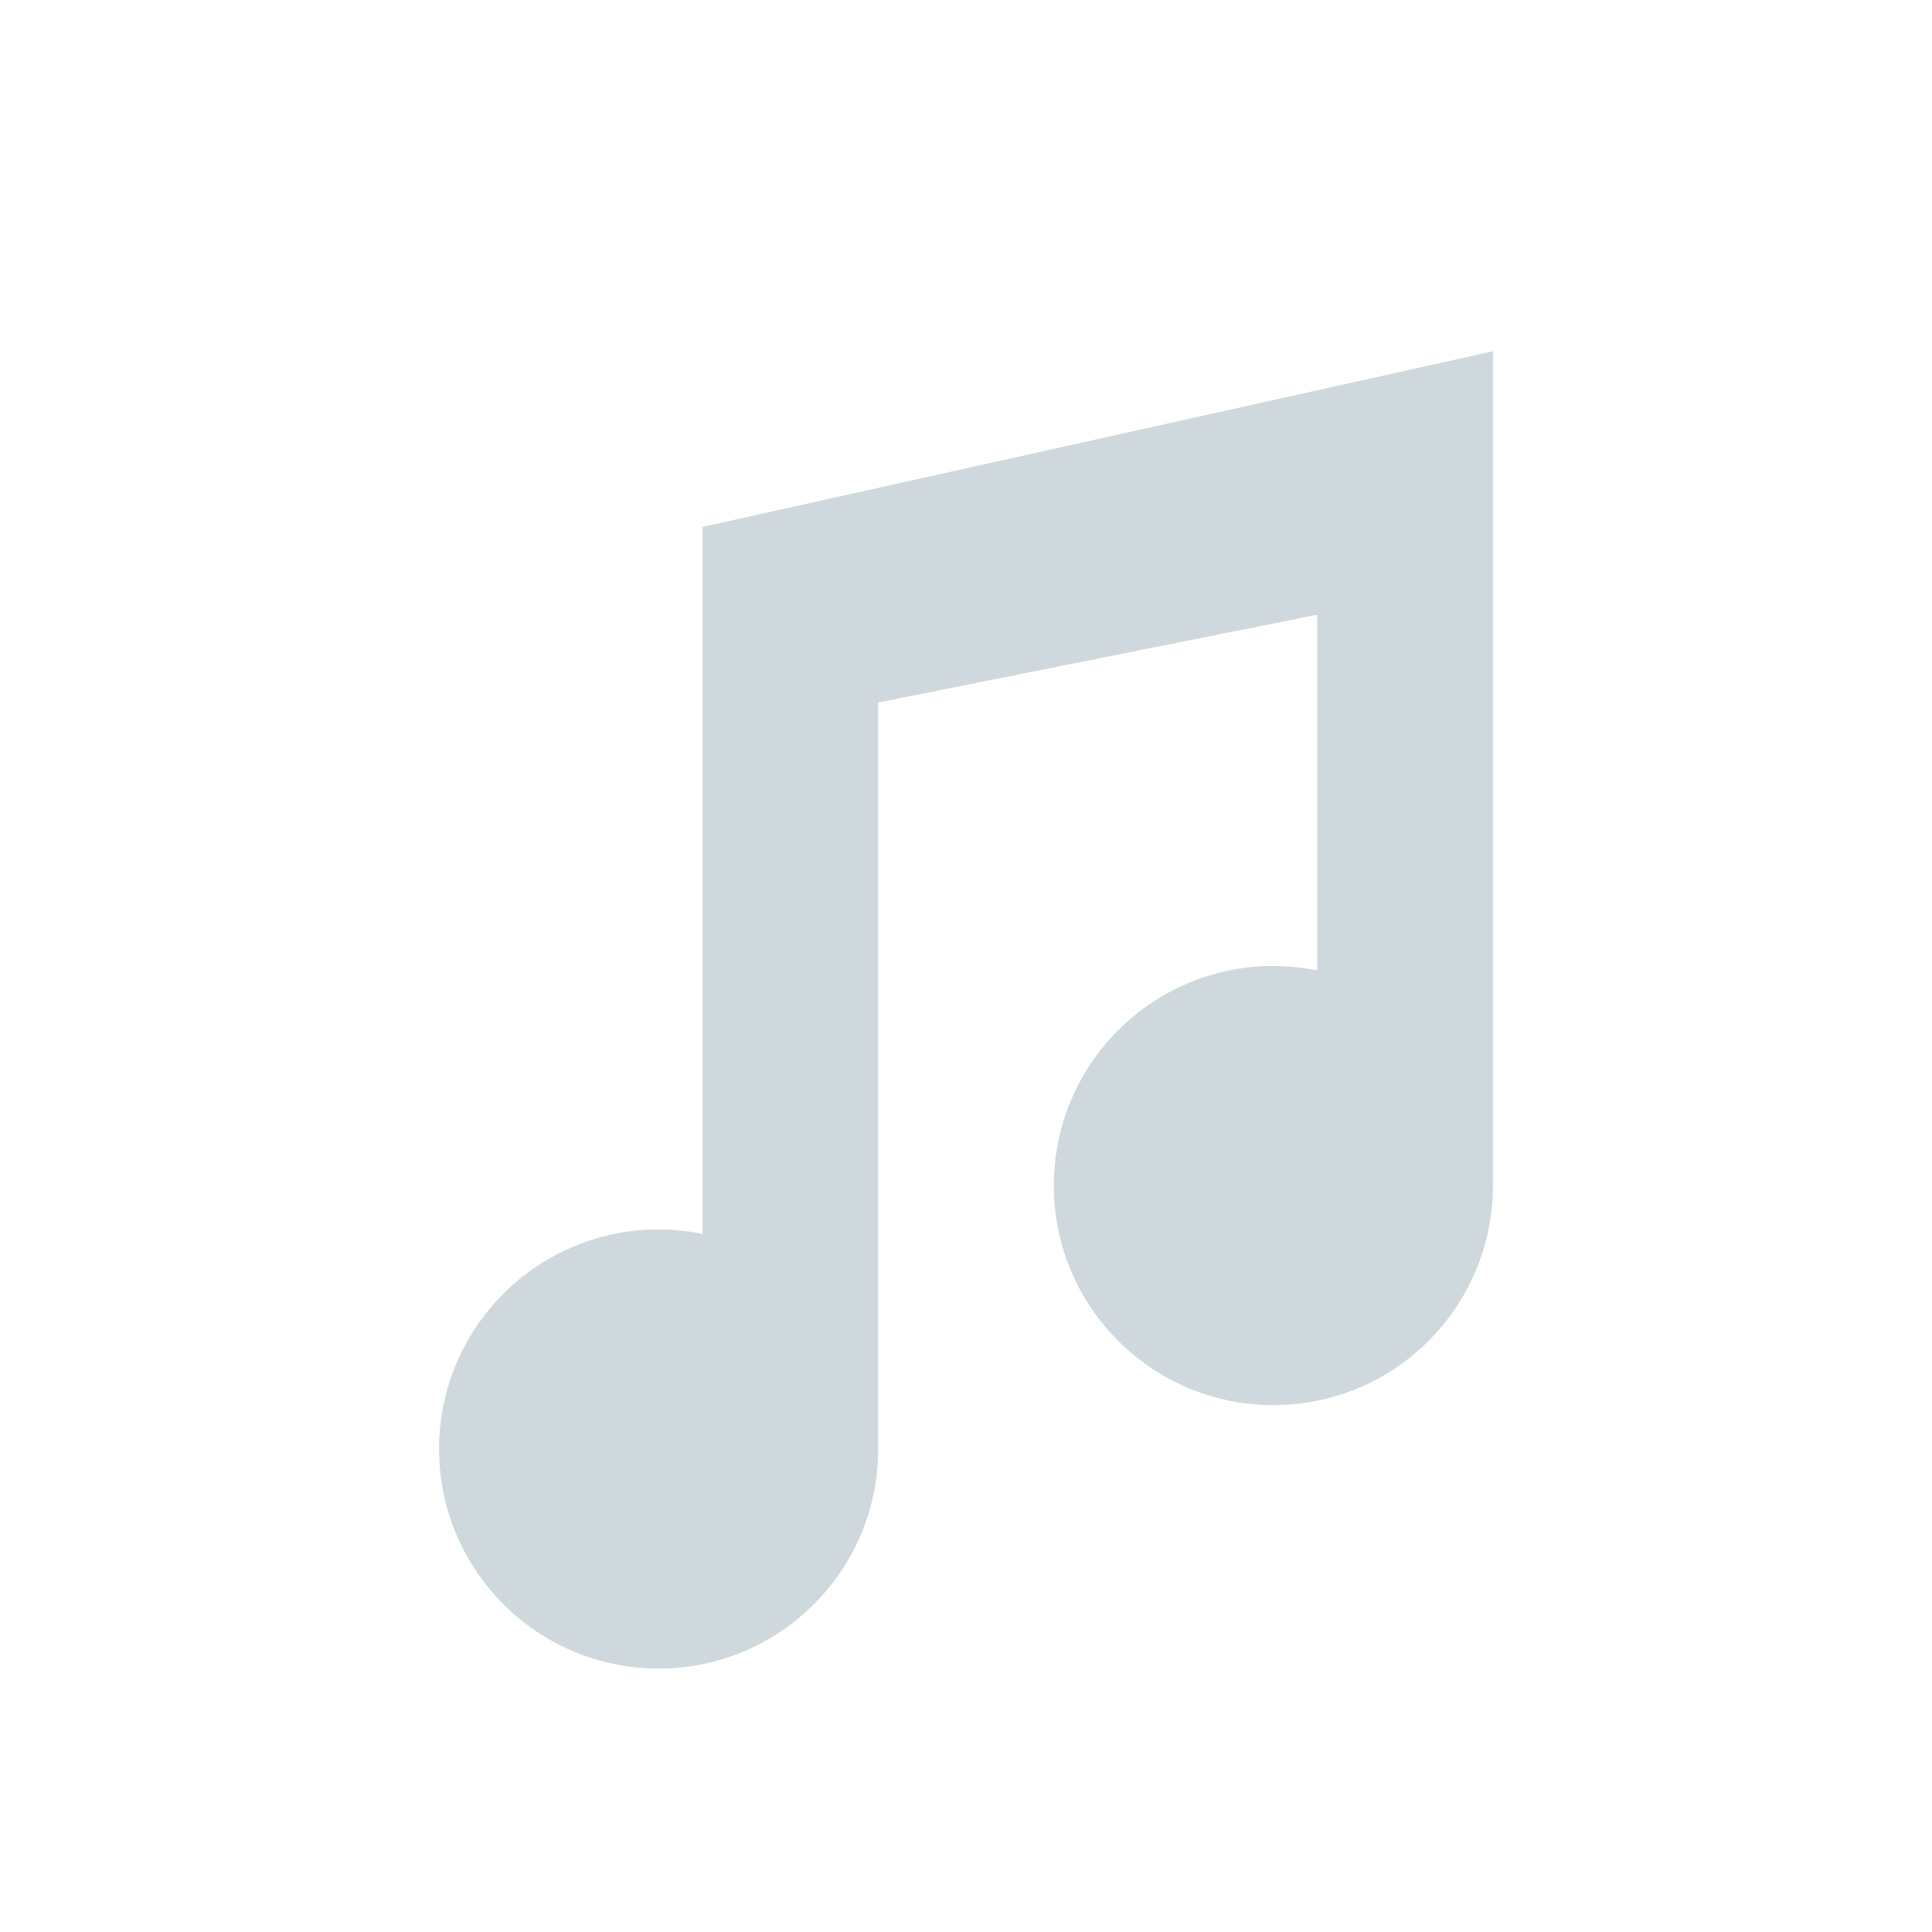
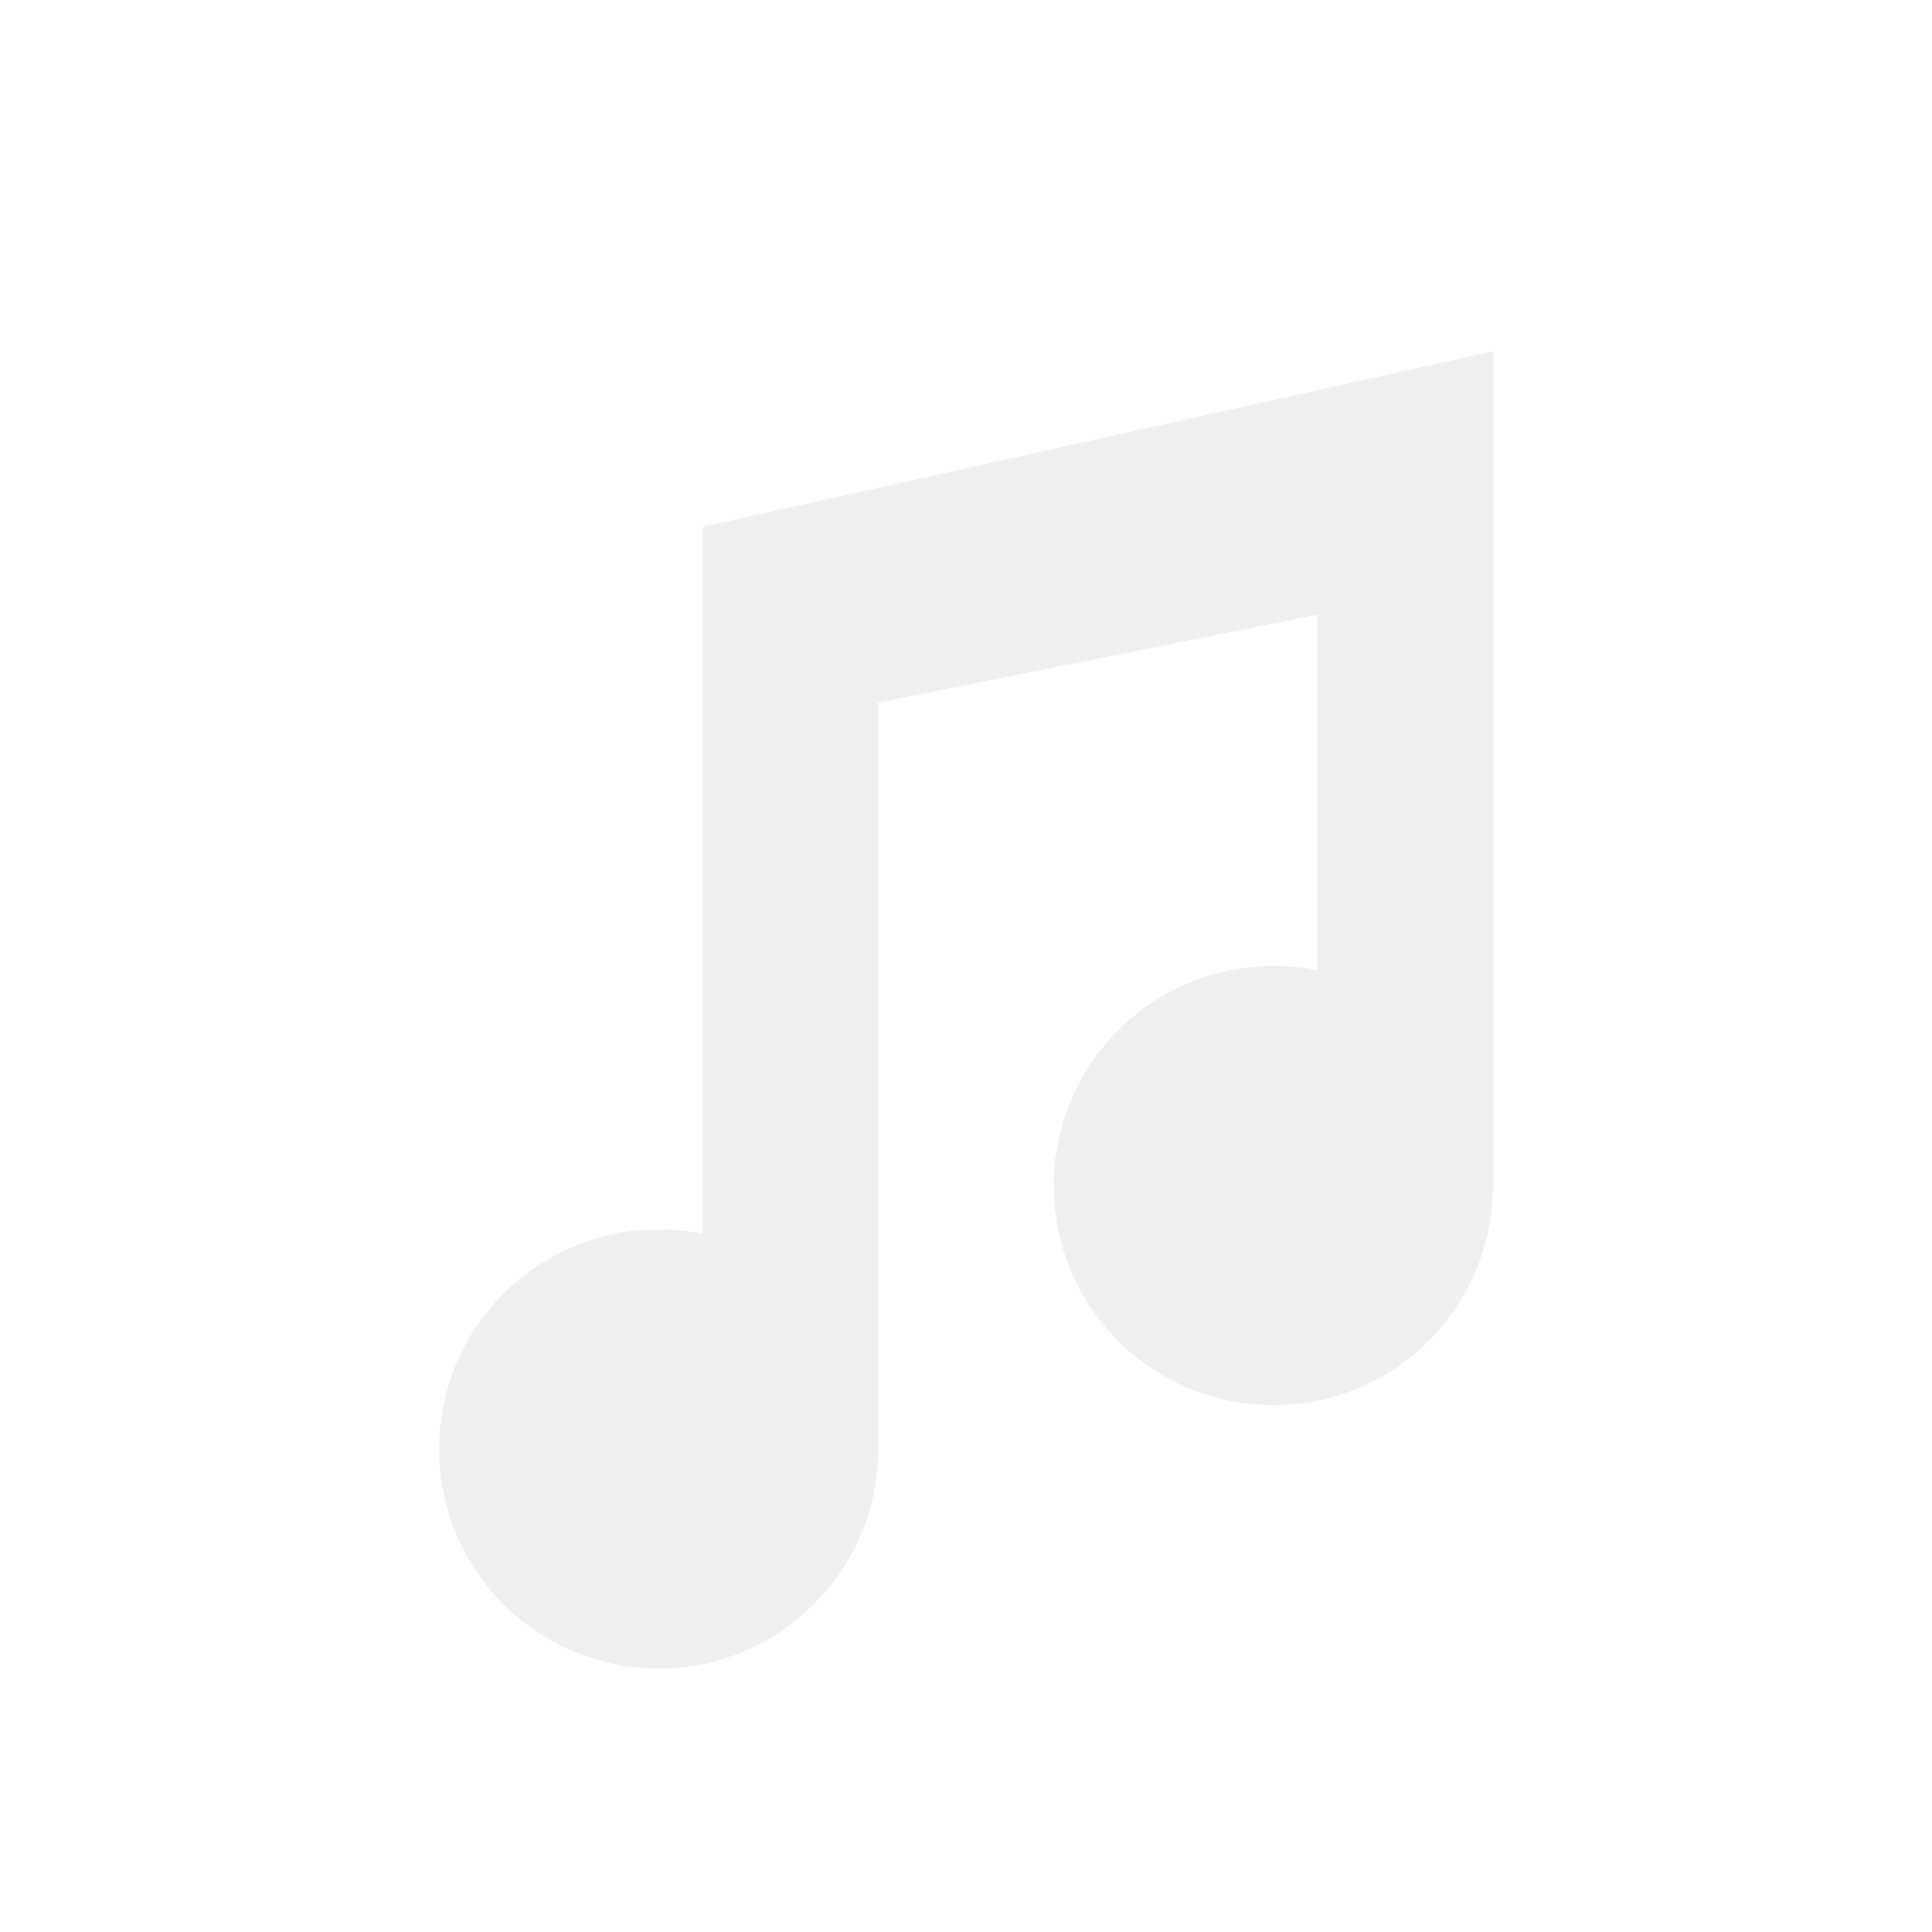
<svg xmlns="http://www.w3.org/2000/svg" id="svg2817" width="22" height="22" version="1">
  <g id="juk">
    <rect id="rect4552" width="22" height="22" x="0" y="0" style="opacity:0.001;fill:#000000;fill-opacity:1;stroke:none;stroke-width:1;stroke-linecap:round;stroke-linejoin:round;stroke-miterlimit:4;stroke-dasharray:none;stroke-opacity:1" />
    <g id="g4560" transform="translate(0,7)">
-       <path id="path4351" d="M 8,-1 8,1 8,7.051 C 7.835,7.017 7.668,7 7.5,7 6.119,7 5,8.119 5,9.5 5,10.881 6.119,12 7.5,12 8.881,12 10,10.881 10,9.5 L 10,1 15,0 15,4.051 C 14.835,4.017 14.668,4 14.5,4 13.119,4 12,5.119 12,6.5 12,7.881 13.119,9 14.5,9 15.881,9 17,7.881 17,6.5 L 17,0 17,-3 Z" style="opacity:1;fill:#cfd8dc;fill-opacity:1;stroke:none;stroke-width:3;stroke-linecap:round;stroke-linejoin:round;stroke-miterlimit:4;stroke-dasharray:none;stroke-opacity:1" />
+       <path id="path4351" d="M 8,-1 8,1 8,7.051 C 7.835,7.017 7.668,7 7.5,7 6.119,7 5,8.119 5,9.5 5,10.881 6.119,12 7.5,12 8.881,12 10,10.881 10,9.5 L 10,1 15,0 15,4.051 C 14.835,4.017 14.668,4 14.5,4 13.119,4 12,5.119 12,6.5 12,7.881 13.119,9 14.5,9 15.881,9 17,7.881 17,6.5 L 17,0 17,-3 Z" style="opacity:1;fill:#eeefef;fill-opacity:1;stroke:none;stroke-width:3;stroke-linecap:round;stroke-linejoin:round;stroke-miterlimit:4;stroke-dasharray:none;stroke-opacity:1" />
    </g>
  </g>
</svg>
